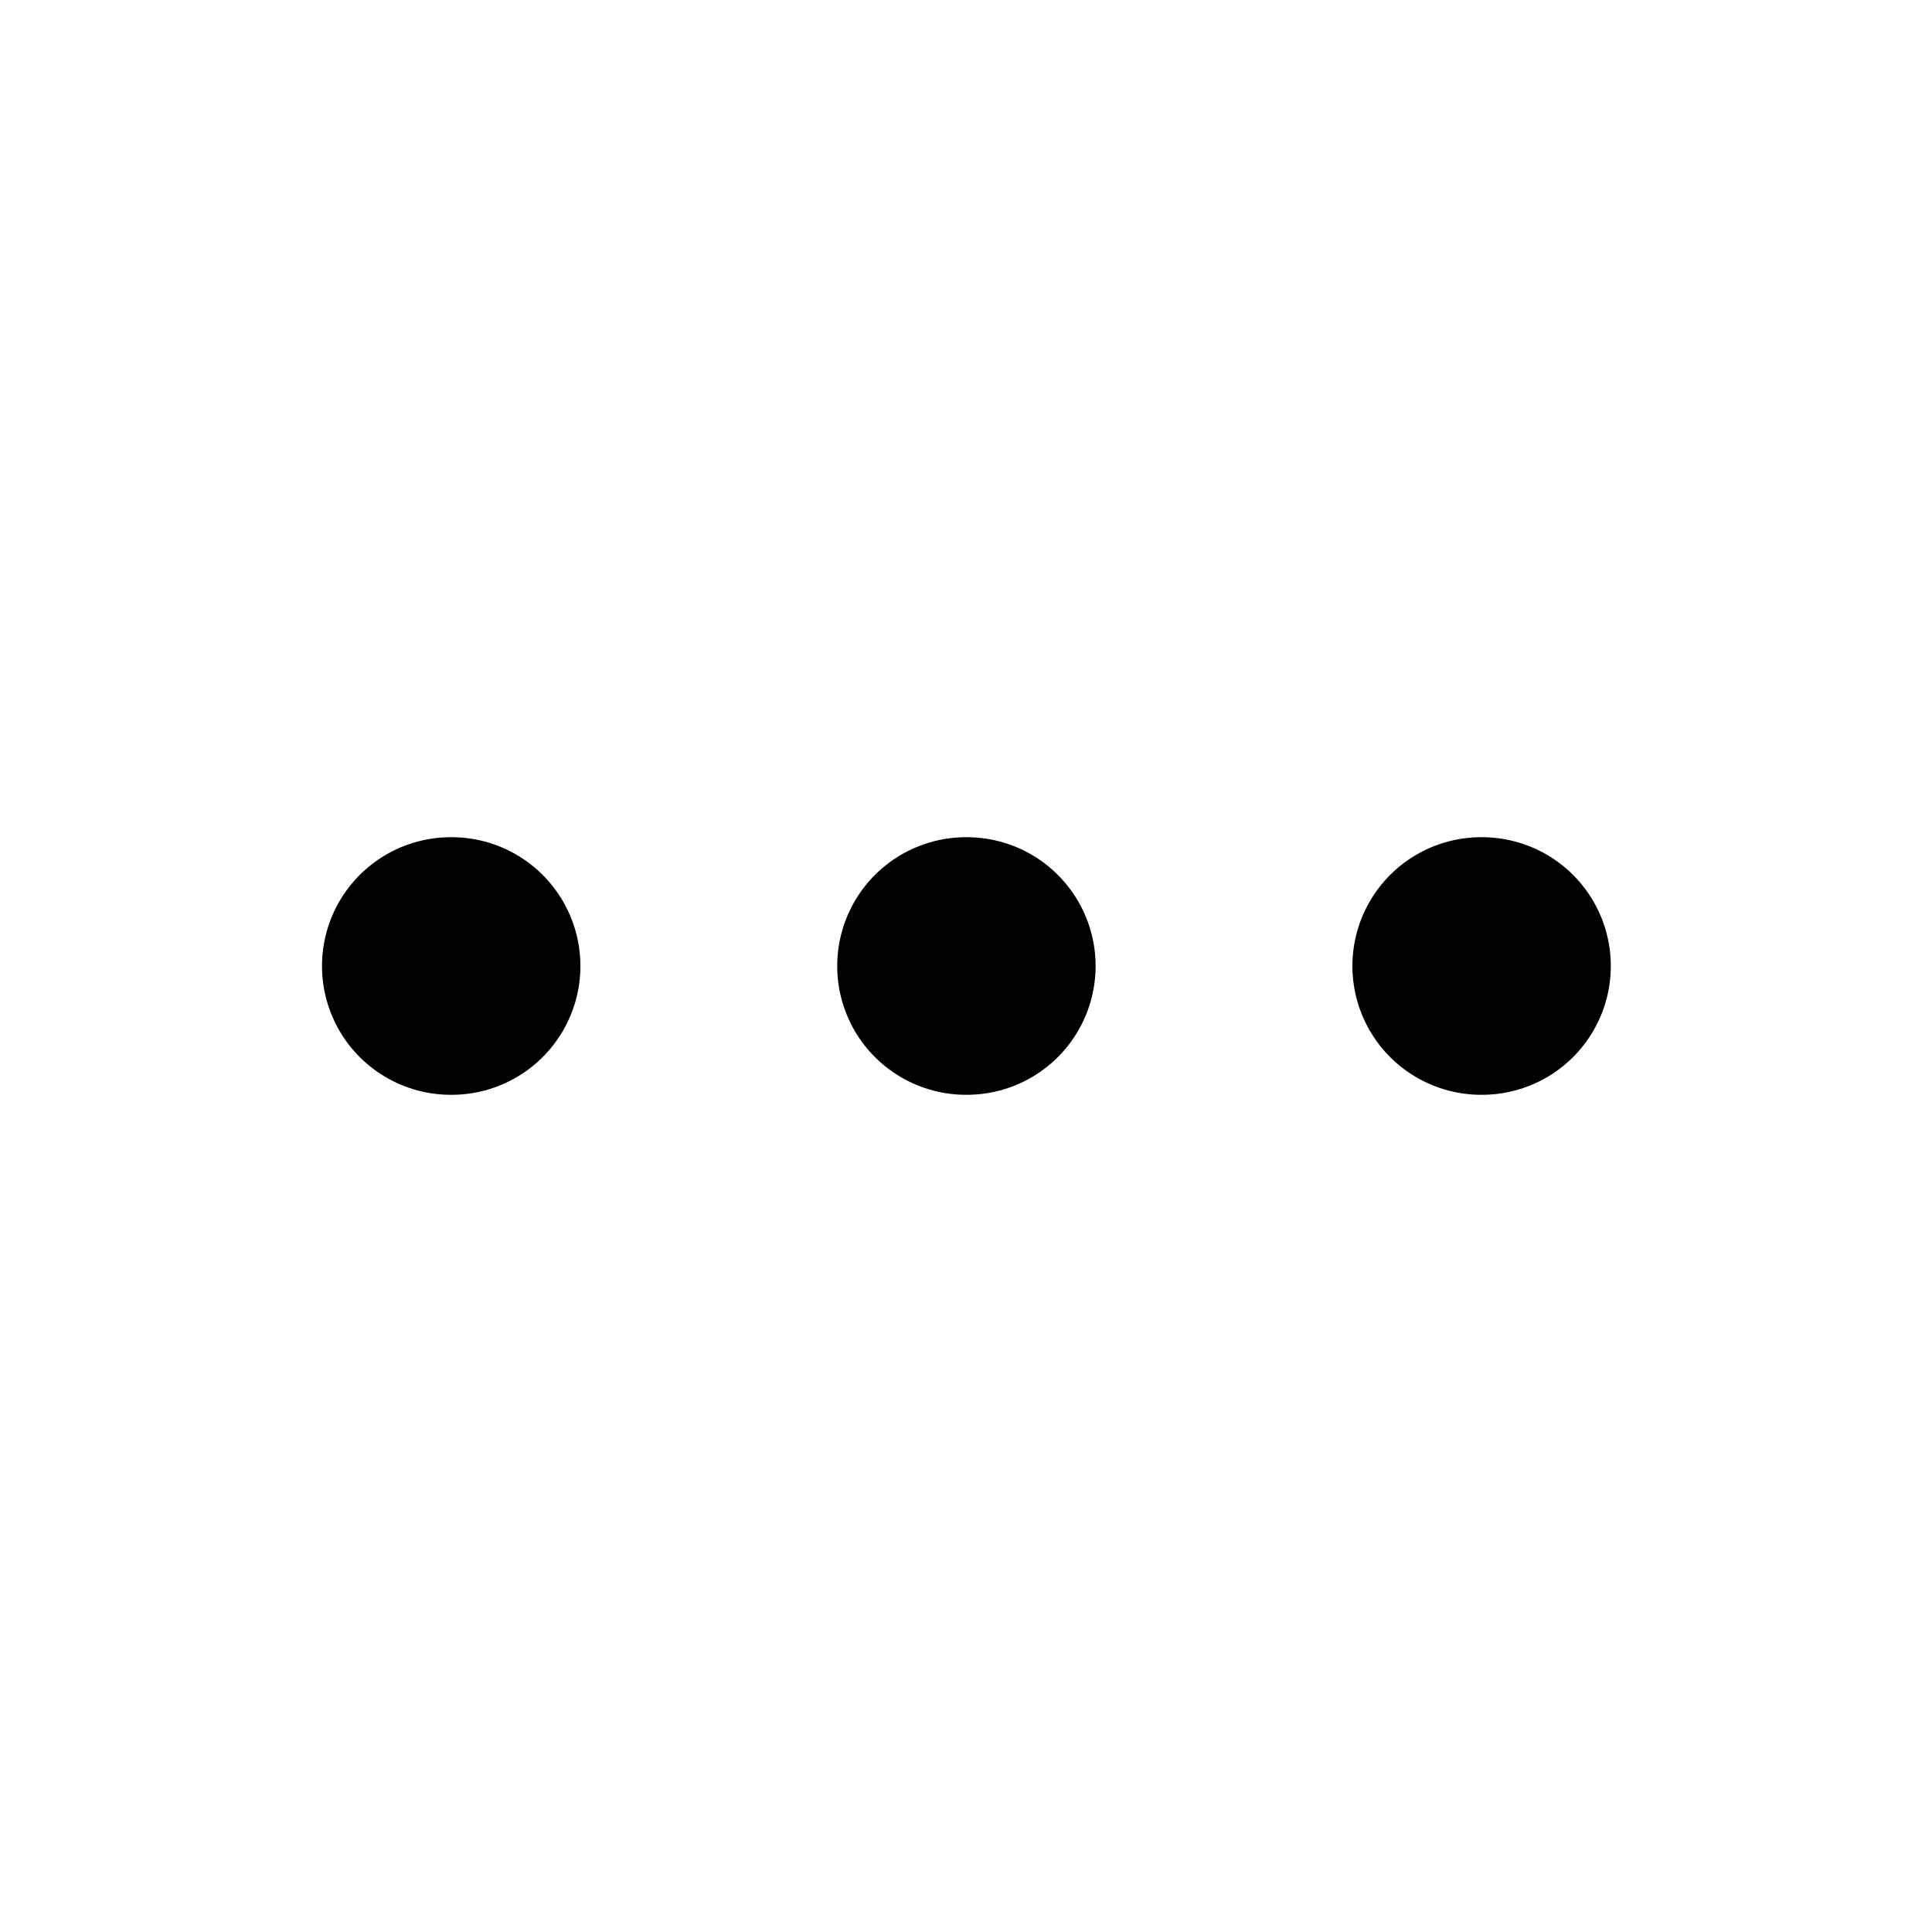
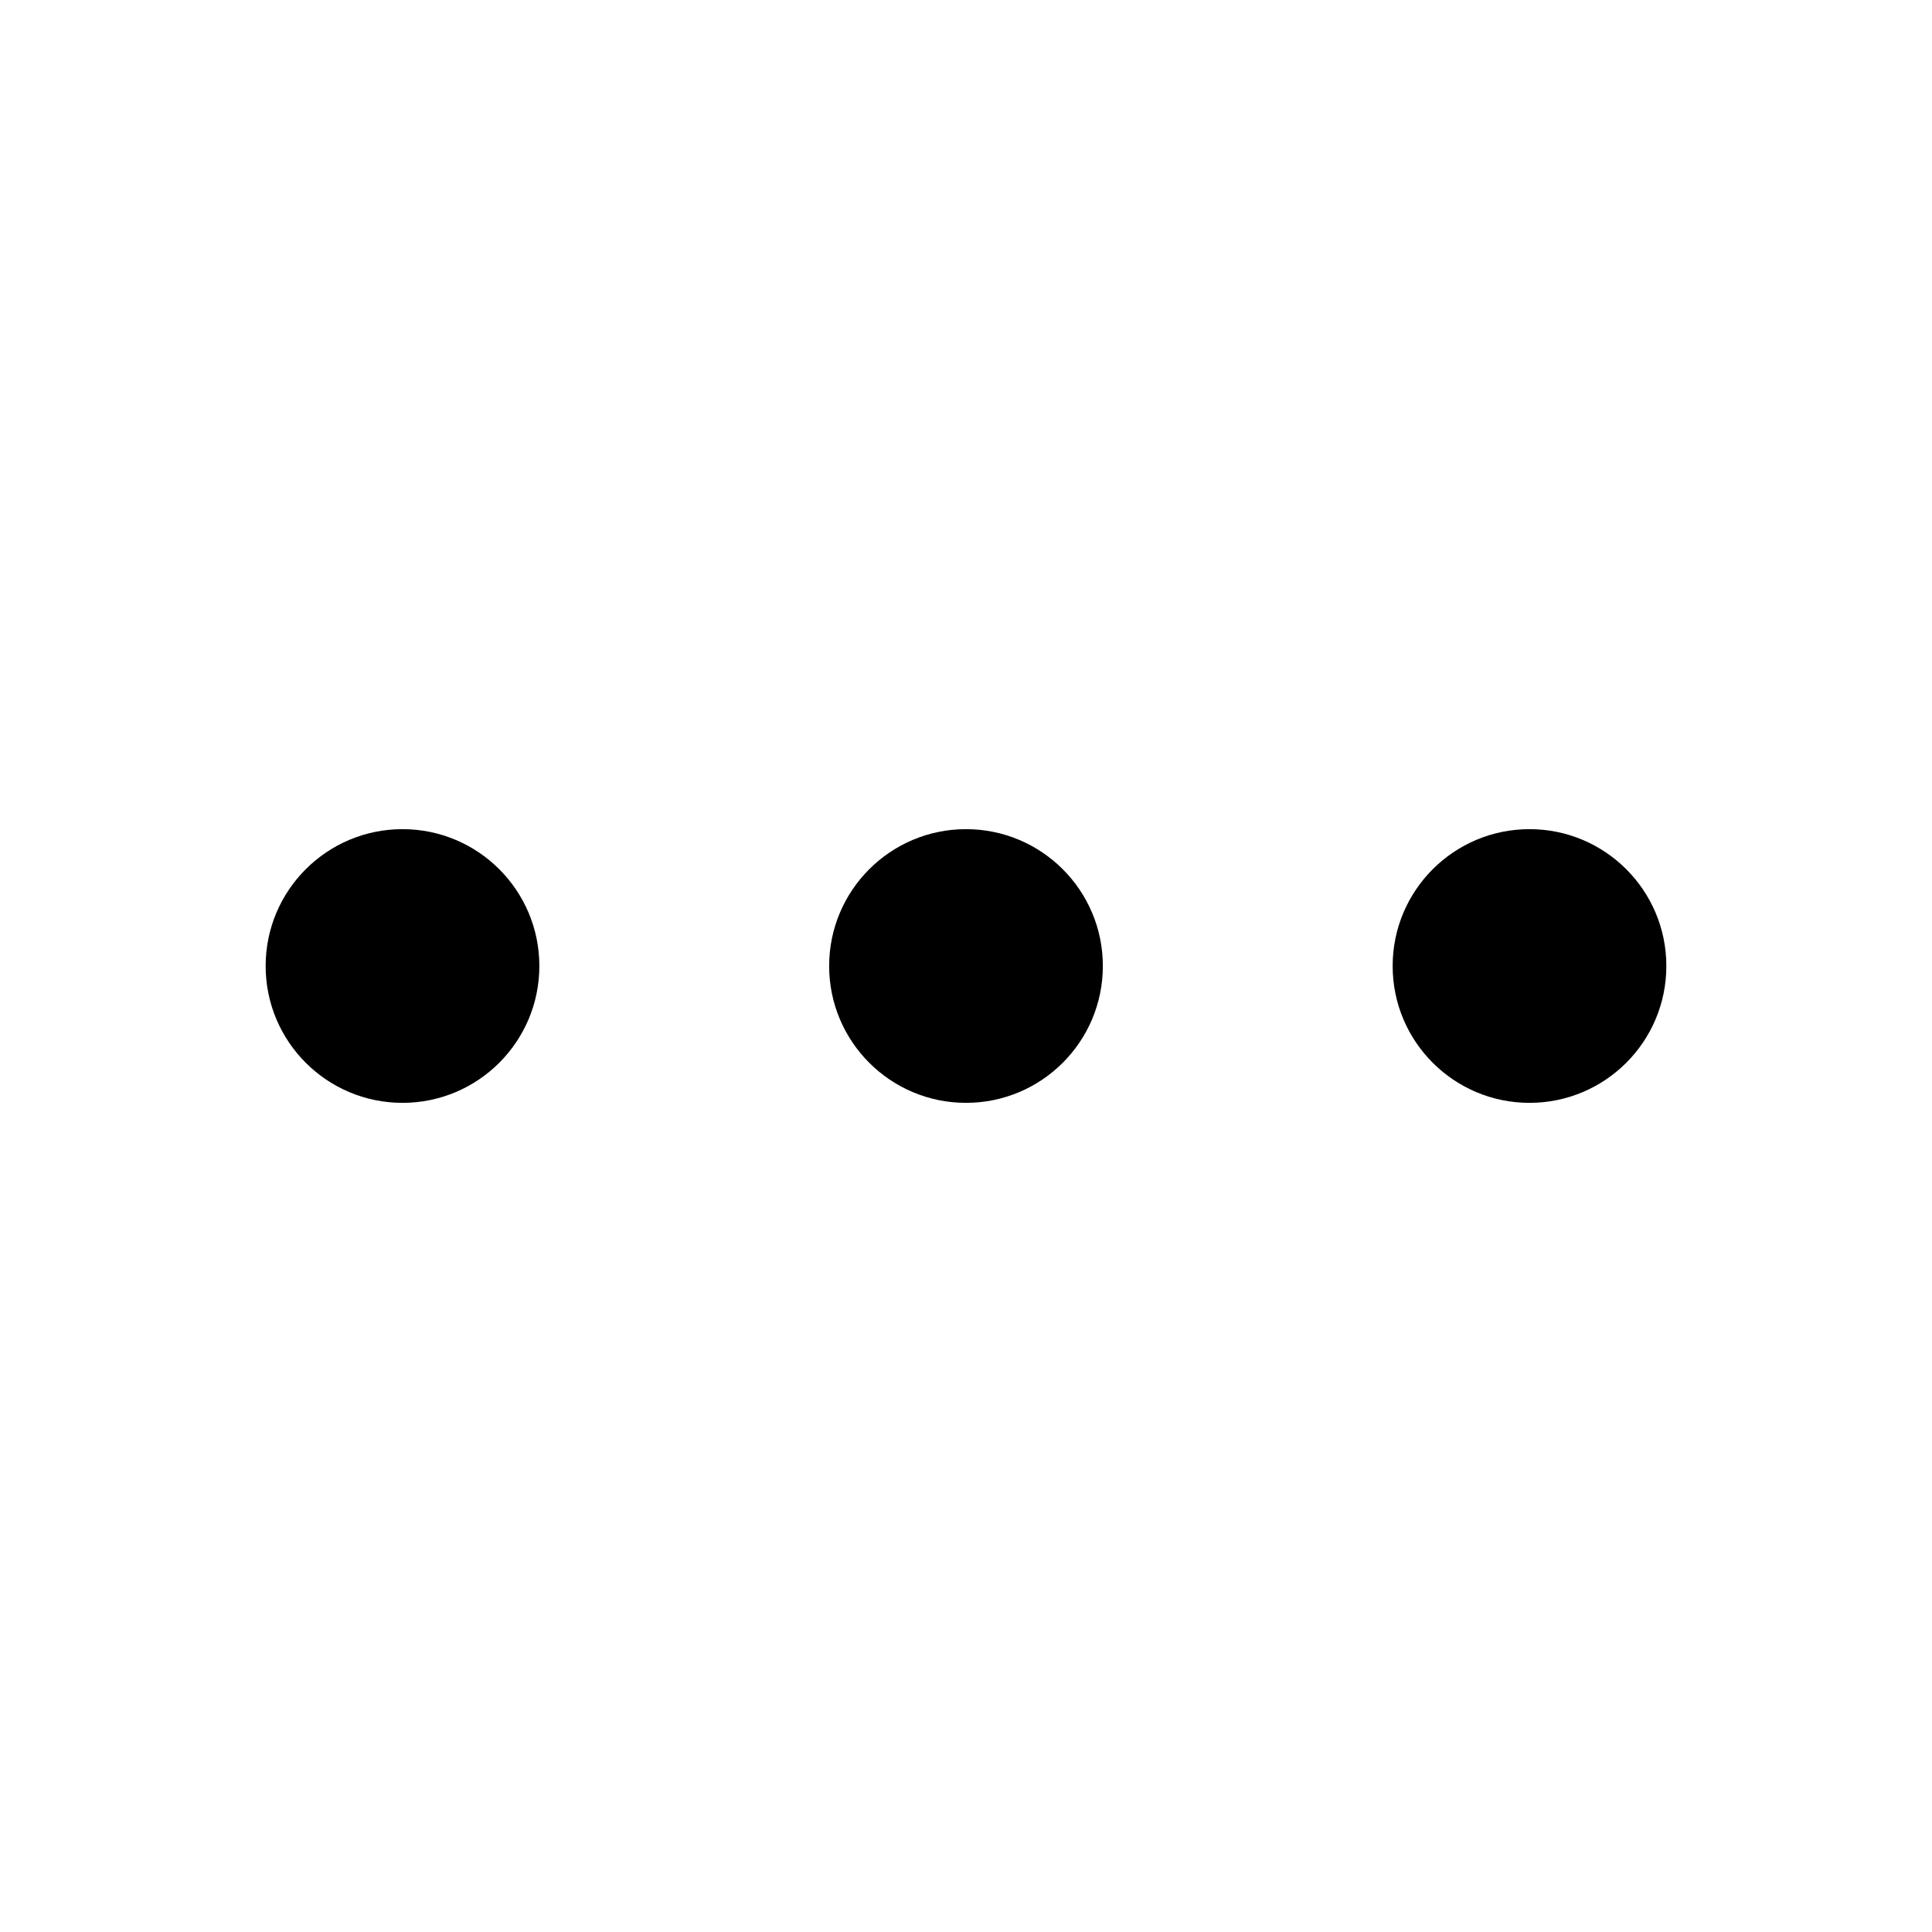
- <svg xmlns="http://www.w3.org/2000/svg" viewBox="0 0 24 24" fill="none" stroke="#000" stroke-width="3.2" stroke-linecap="round" stroke-linejoin="round">
-   <path d="M5.6 12h.01M12 12h.01M18.4 12h.01" />
+ <svg xmlns="http://www.w3.org/2000/svg" viewBox="0 0 24 24" fill="none" stroke="#000" stroke-width="2" stroke-linecap="round" stroke-linejoin="round">
+   <path fill="#000" stroke="none" d="M3.3 12a1.7 1.7 0 1 0 3.4 0a1.7 1.7 0 1 0 -3.4 0ZM10.3 12a1.7 1.7 0 1 0 3.4 0a1.7 1.7 0 1 0 -3.4 0ZM17.3 12a1.7 1.7 0 1 0 3.4 0a1.7 1.7 0 1 0 -3.4 0Z" />
</svg>
